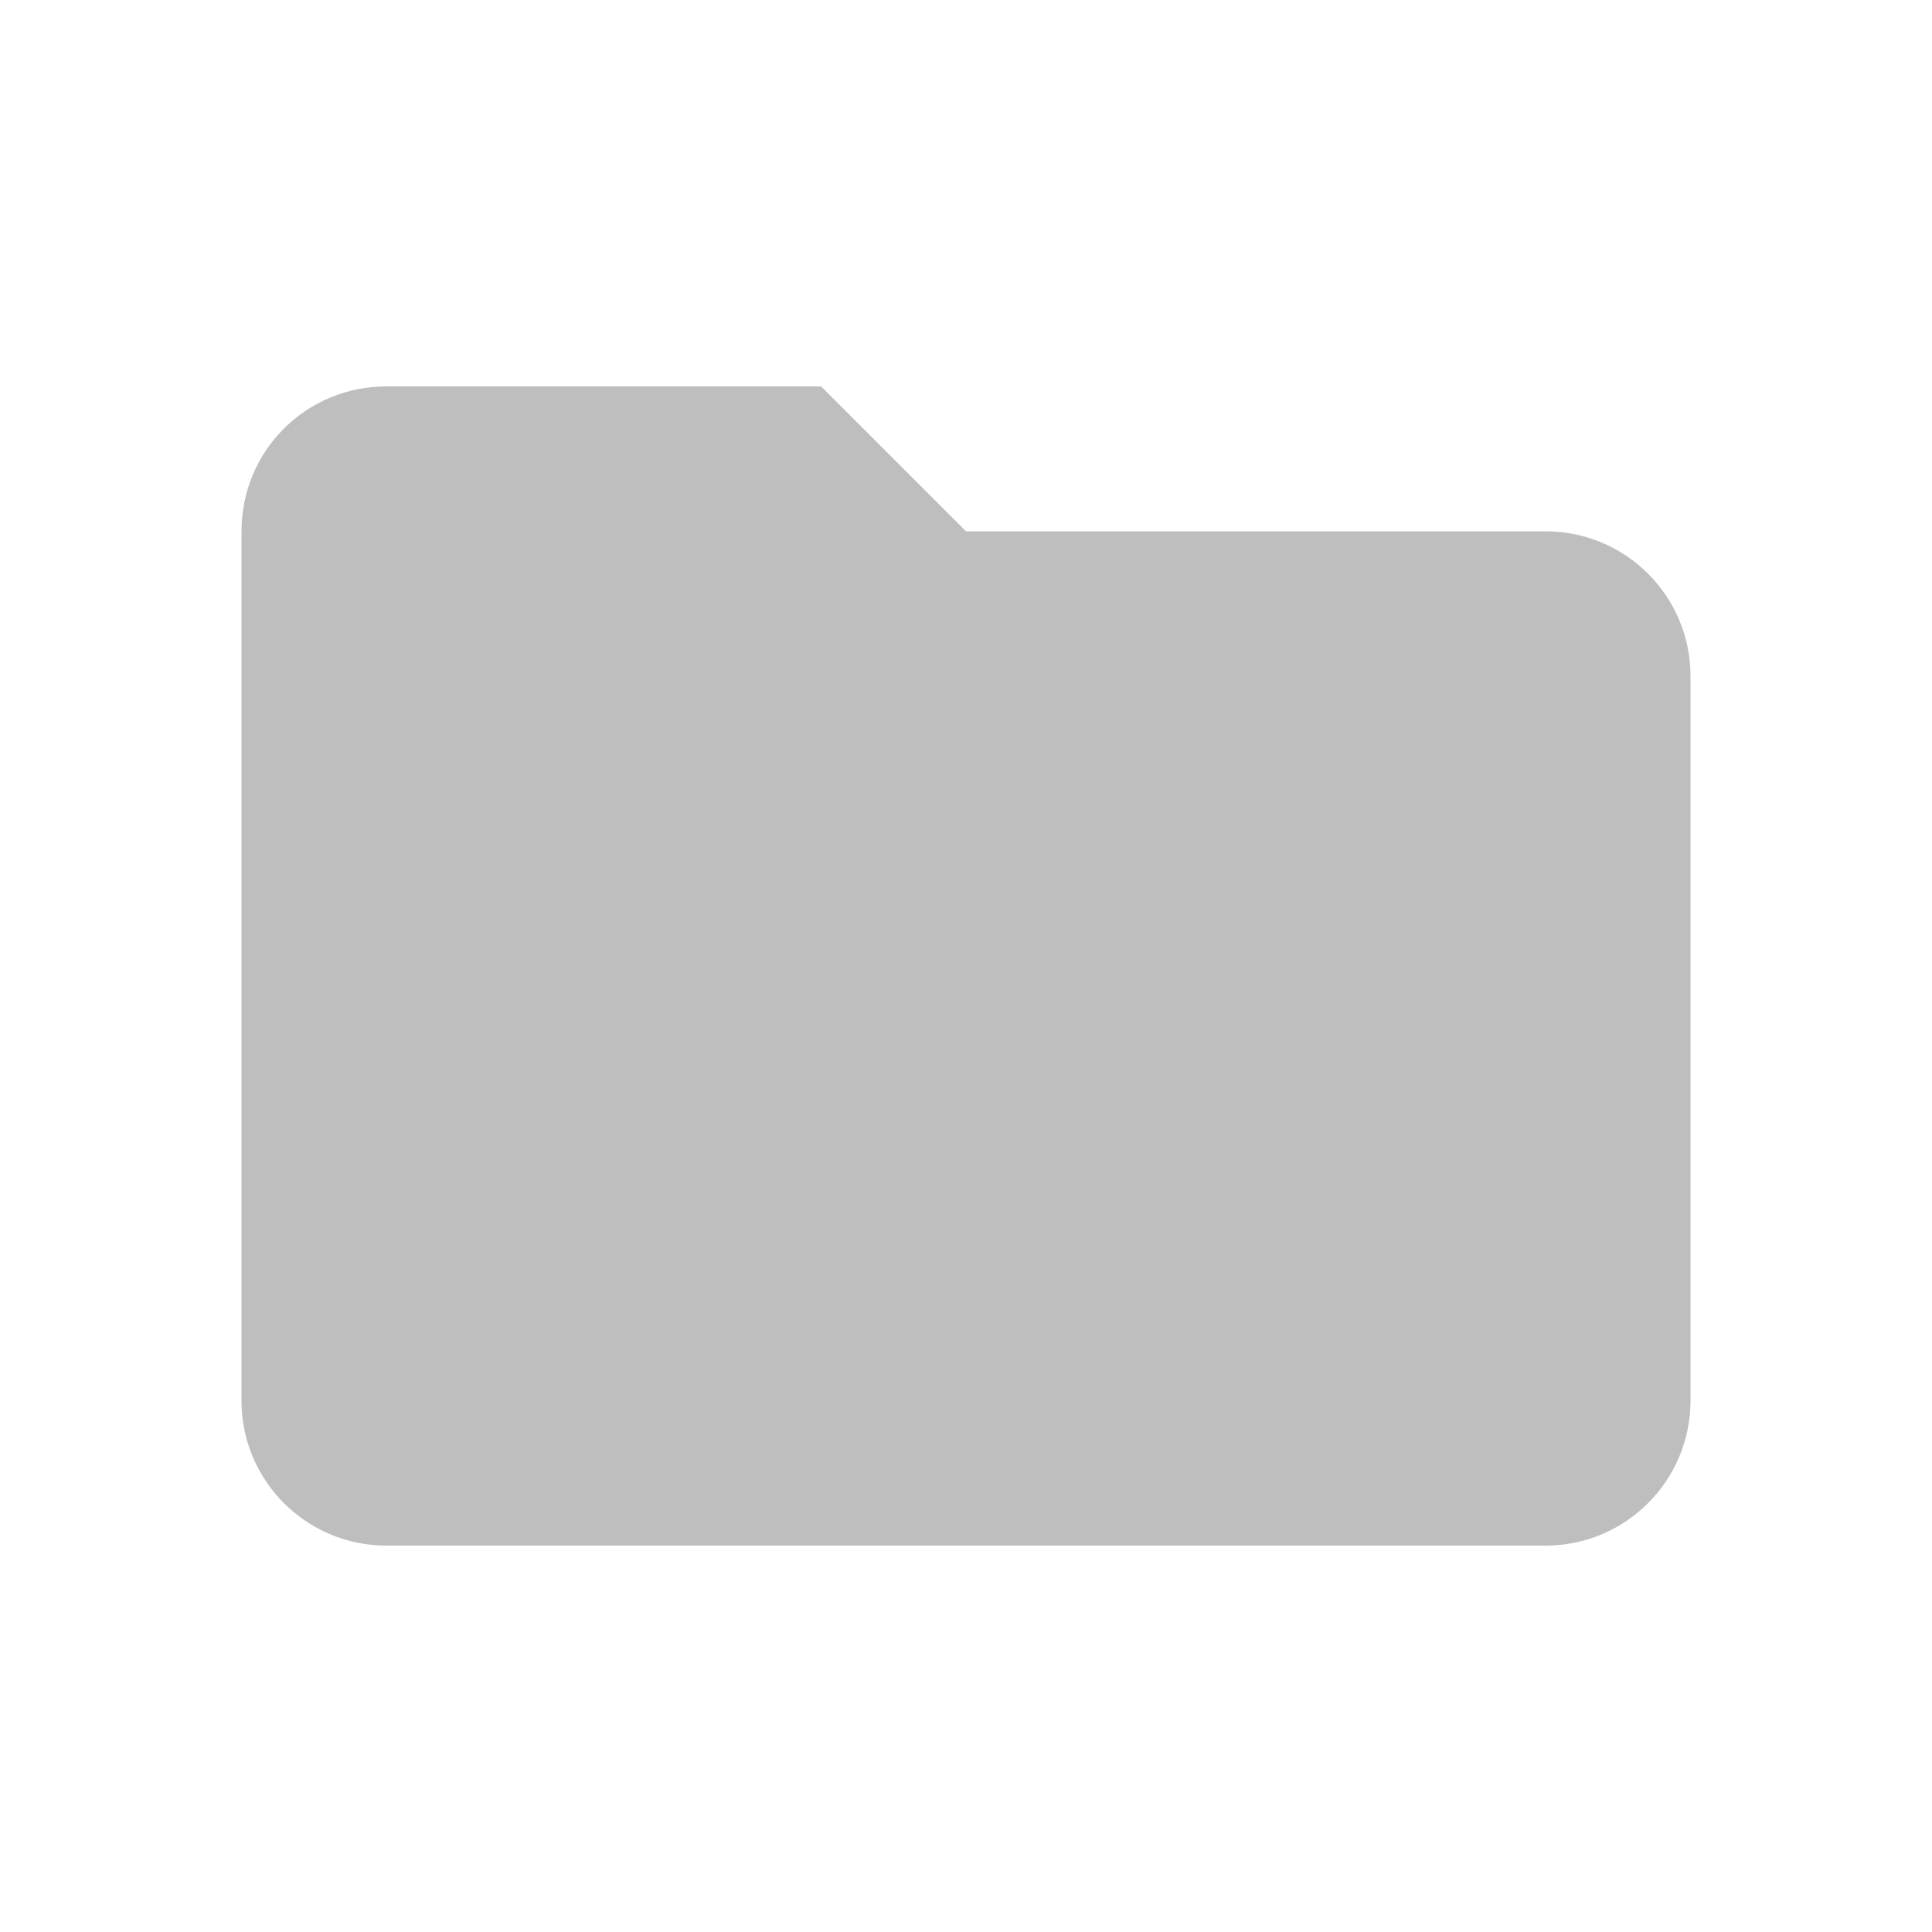
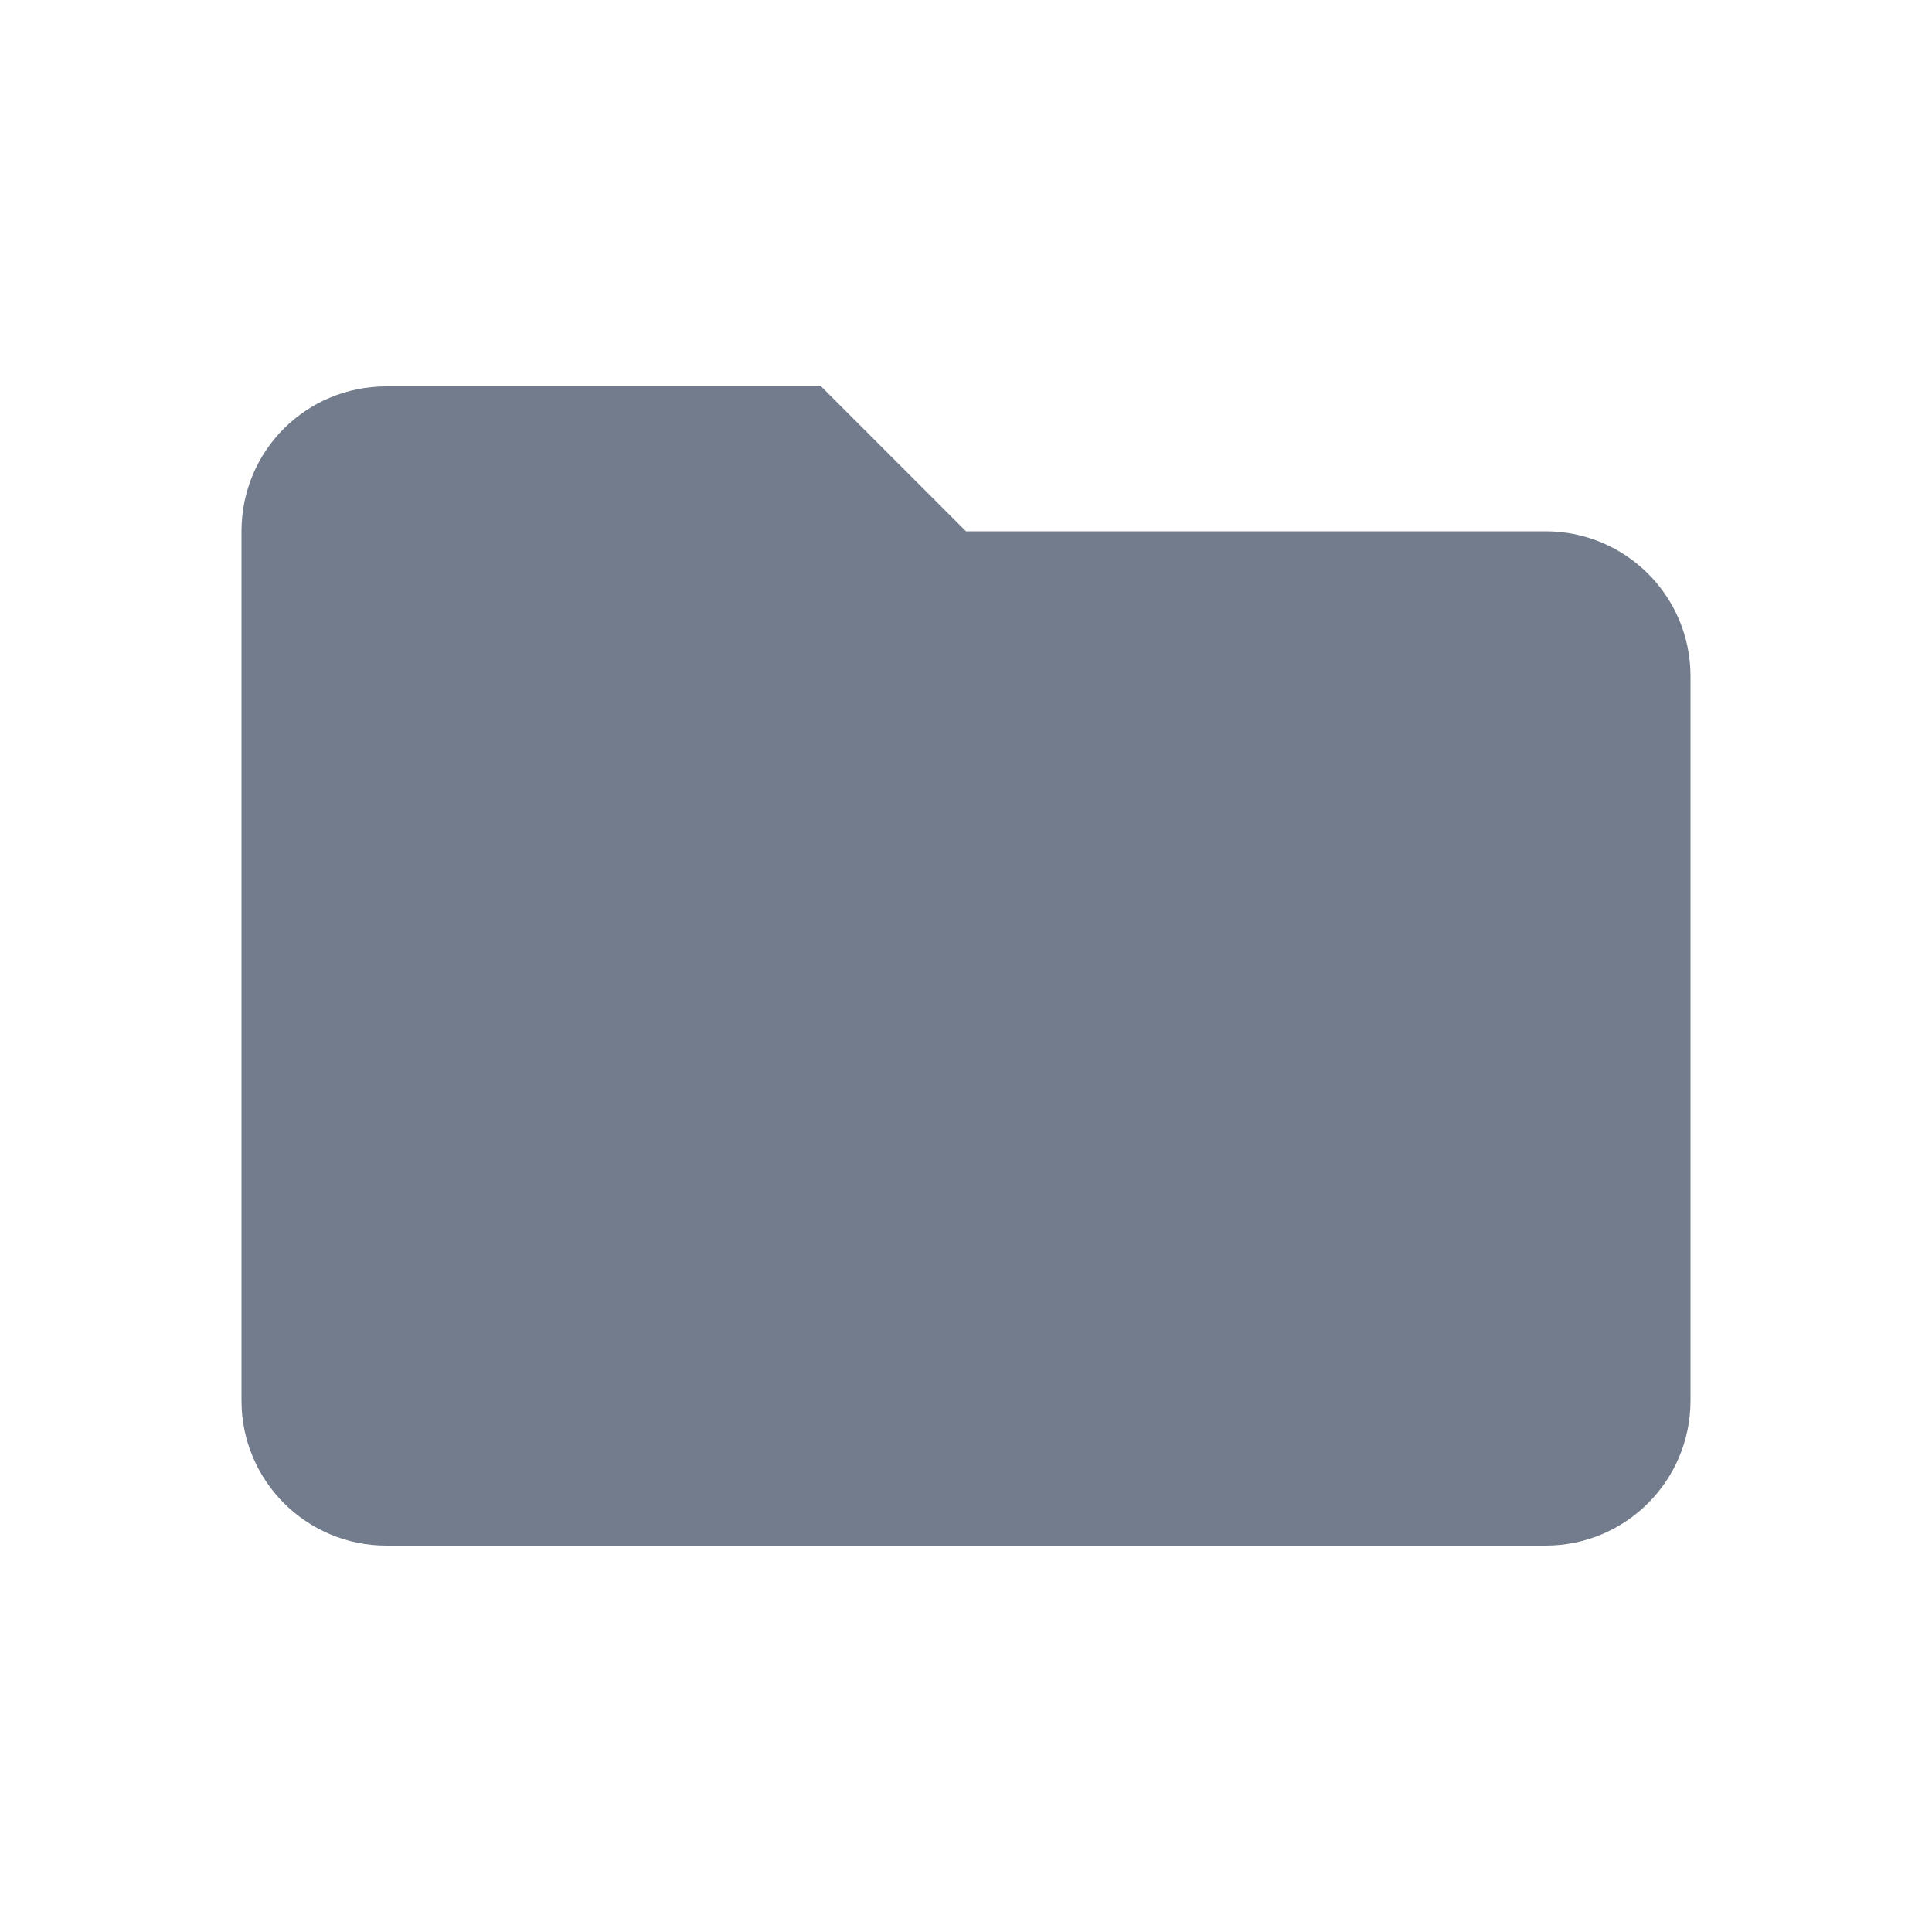
<svg xmlns="http://www.w3.org/2000/svg" height="24" viewBox="0 0 24 24" width="24">
-   <path d="m10.2 4.8h-5.4c-.999 0-1.8.801-1.8 1.8v10.8a1.8 1.8 0 0 0 1.8 1.8h14.4a1.8 1.8 0 0 0 1.8-1.8v-9c0-.999-.81-1.8-1.8-1.8h-7.2z" fill="#bebebe" stroke-width=".9" />
+   <path d="m10.2 4.8h-5.4c-.999 0-1.8.801-1.8 1.8v10.8a1.8 1.8 0 0 0 1.8 1.8h14.4a1.8 1.8 0 0 0 1.8-1.8v-9c0-.999-.81-1.8-1.8-1.8h-7.2z" fill="#737c8c" stroke-width=".9" />
</svg>
